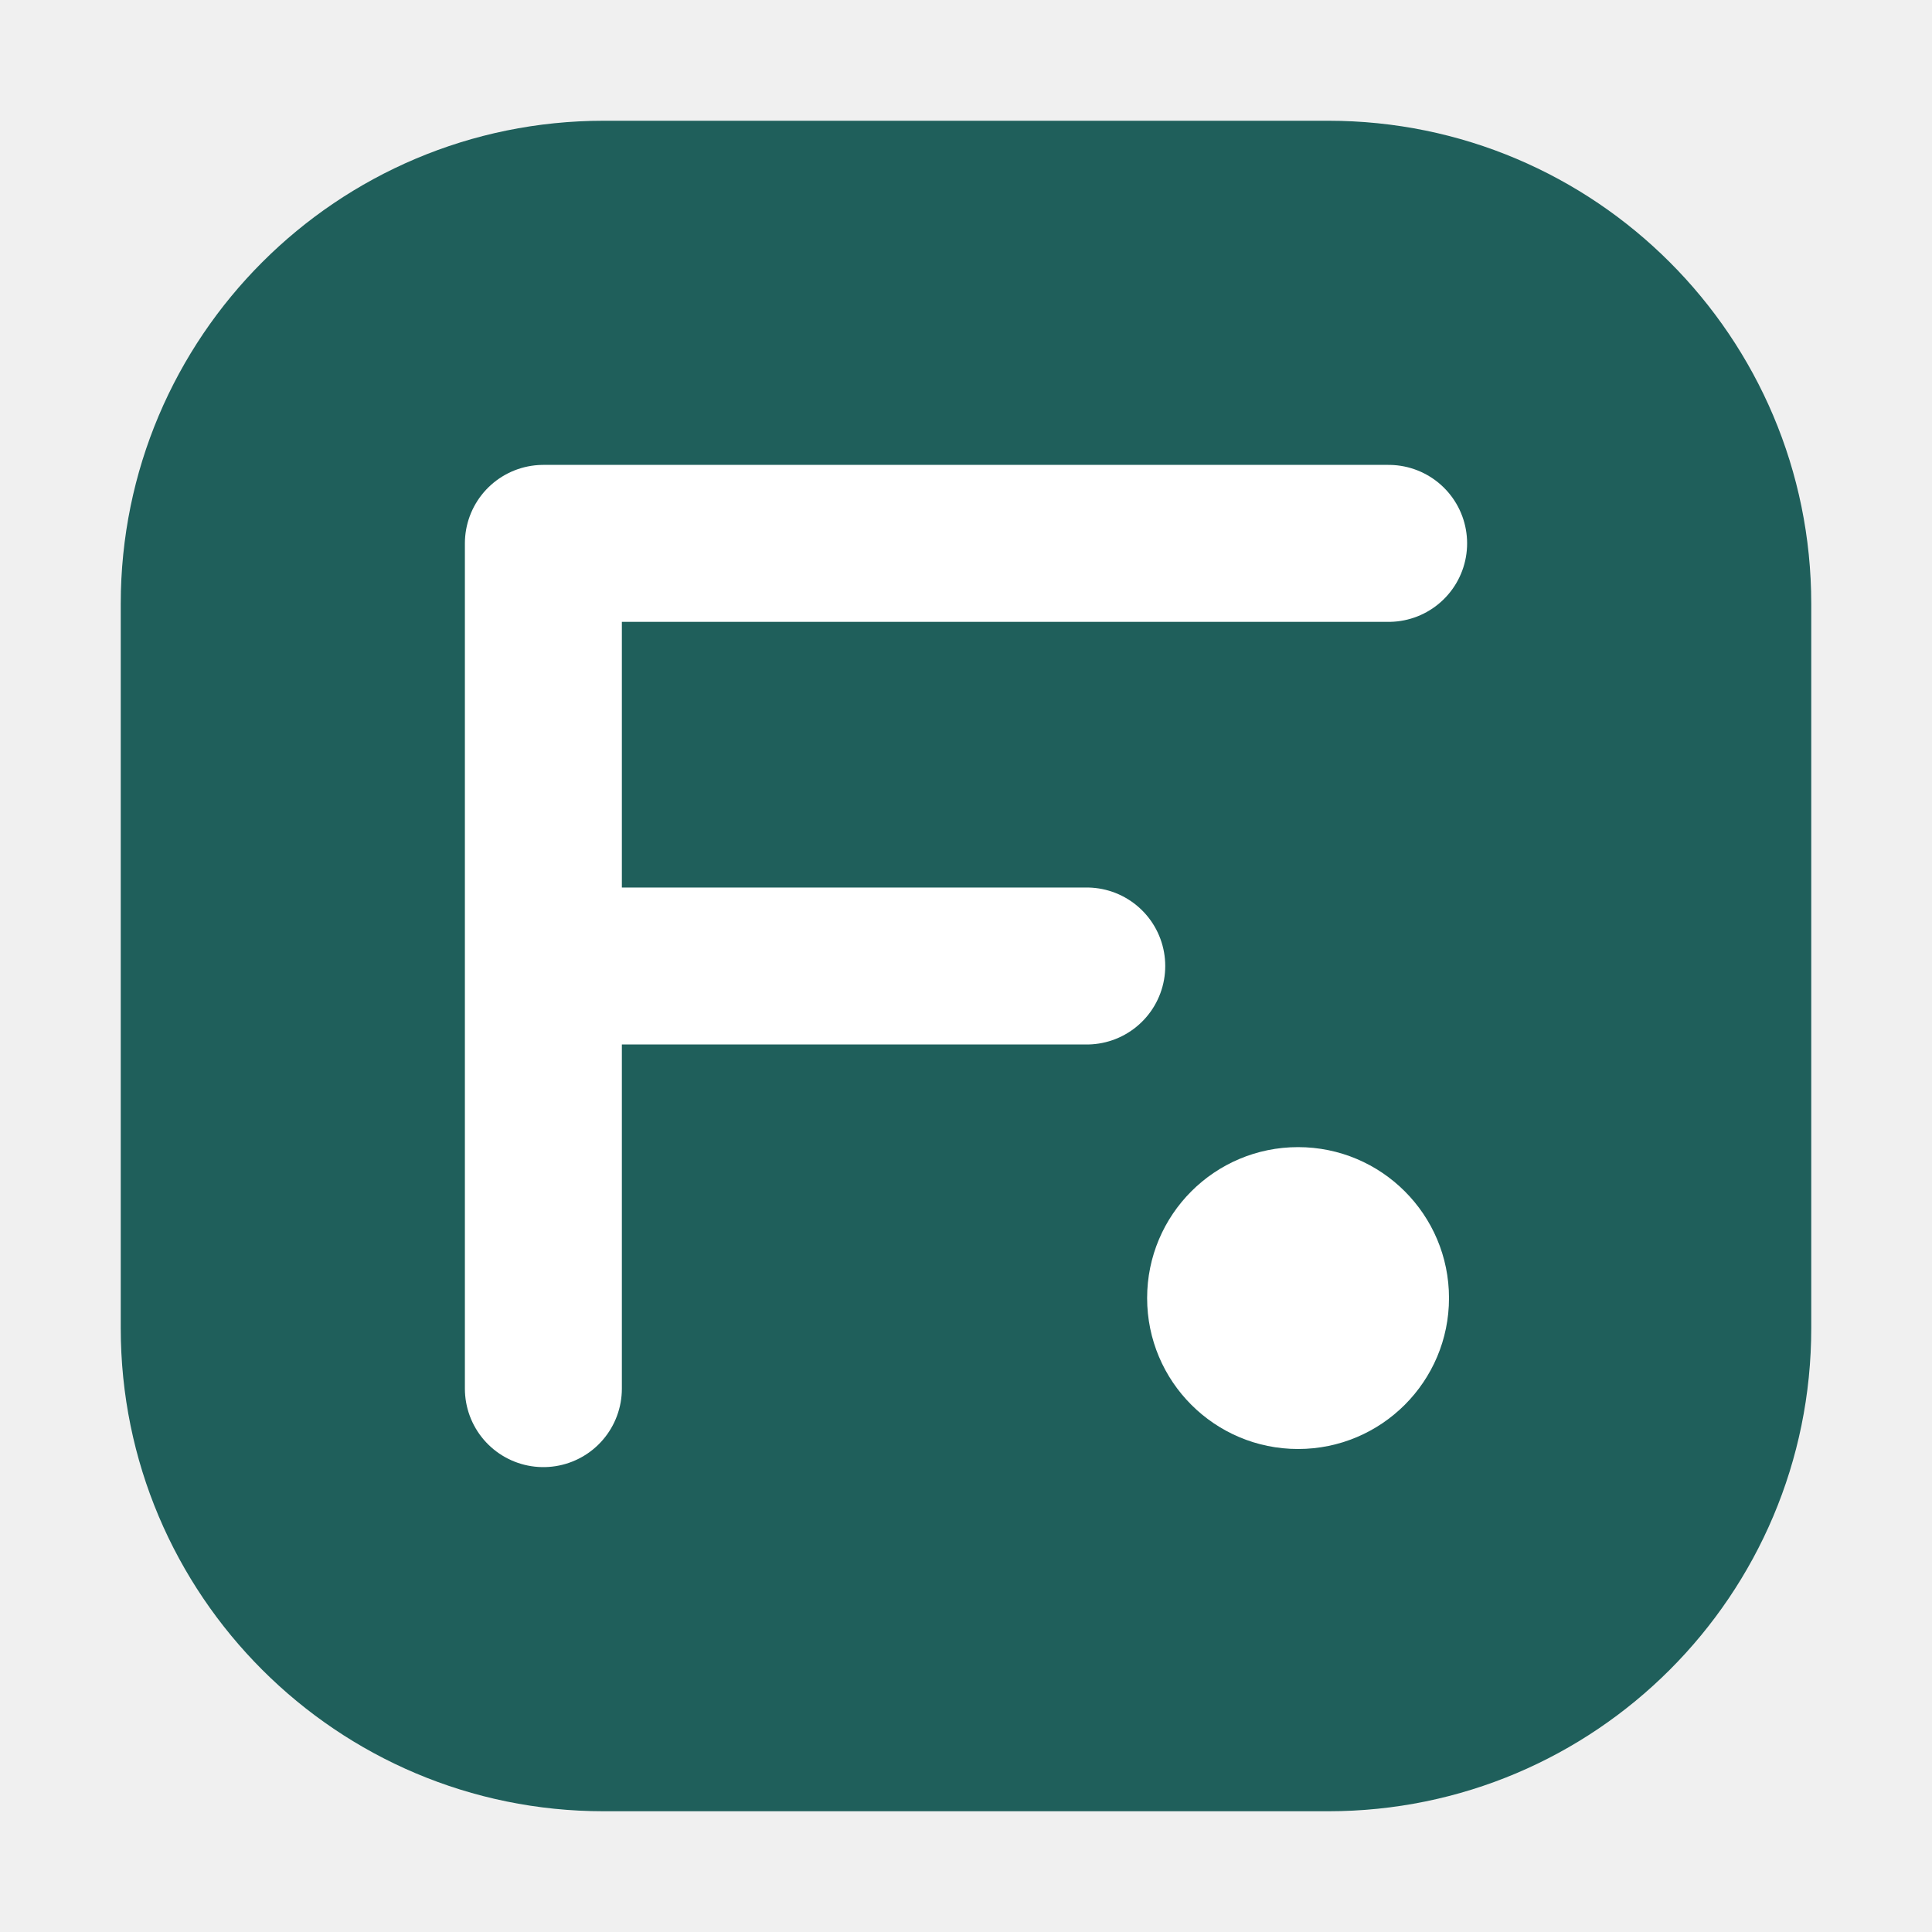
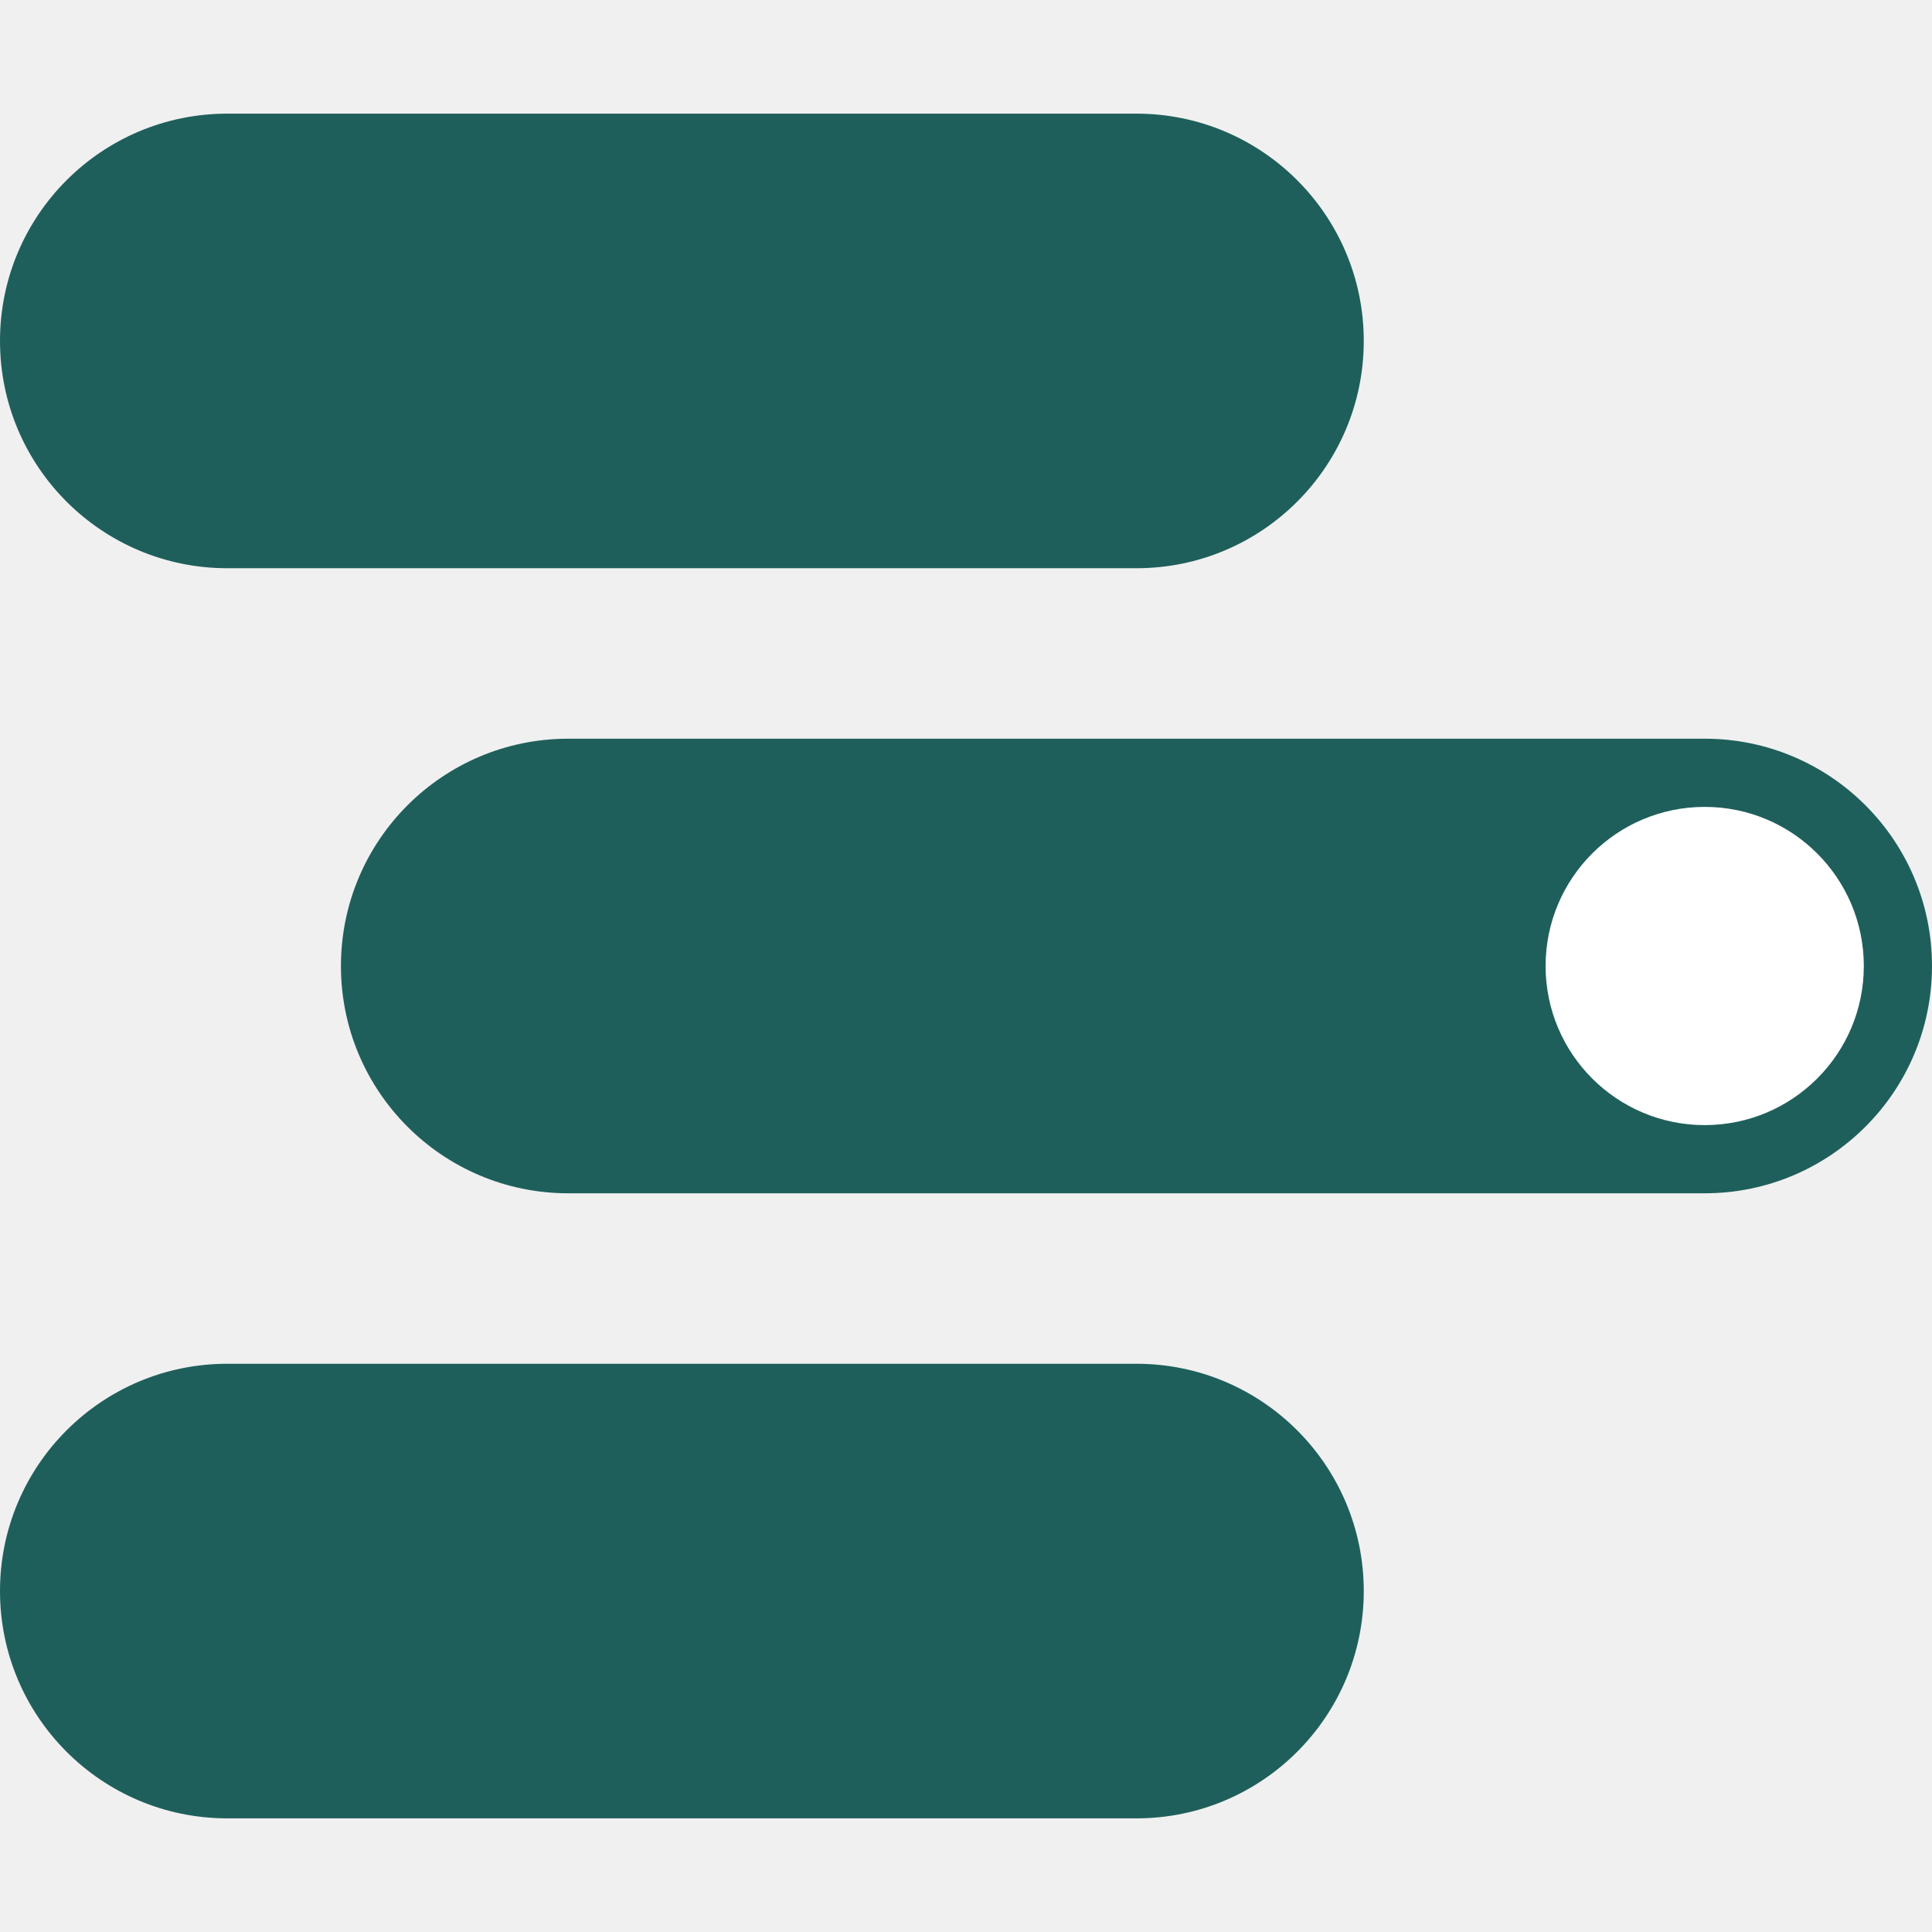
- <svg xmlns="http://www.w3.org/2000/svg" viewBox="0 0 32 32">
+ <svg xmlns="http://www.w3.org/2000/svg" viewBox="0 -2 34 34">
  <style>
-     .bg { fill: #1f5f5b; } .fg { fill: none; stroke: #fff; } .dot { fill: #fff; }
-     @media (prefers-color-scheme: dark) { .bg { fill: #72c4ba; } .fg { stroke: #0c1e1c; } .dot { fill: #0c1e1c; } }
+     .bar { fill: #1f5f5b; } .knob { fill: #fff; }
+     @media (prefers-color-scheme: dark) { .bar { fill: #72c4ba; } .knob { fill: #0c1e1c; } }
  </style>
-   <rect class="bg" x="2" y="2" width="28" height="28" rx="8" />
-   <path class="fg" d="M9 23V9h14M9 16h9" stroke-width="2.6" stroke-linecap="round" stroke-linejoin="round" />
-   <circle class="dot" cx="21.5" cy="21.5" r="2.5" />
+   <rect class="bar" width="24" height="8" rx="4" />
+   <rect class="bar" x="6" y="11" width="28" height="8" rx="4" />
+   <circle class="knob" cx="30" cy="15" r="2.8" />
+   <rect class="bar" y="22" width="24" height="8" rx="4" />
</svg>
